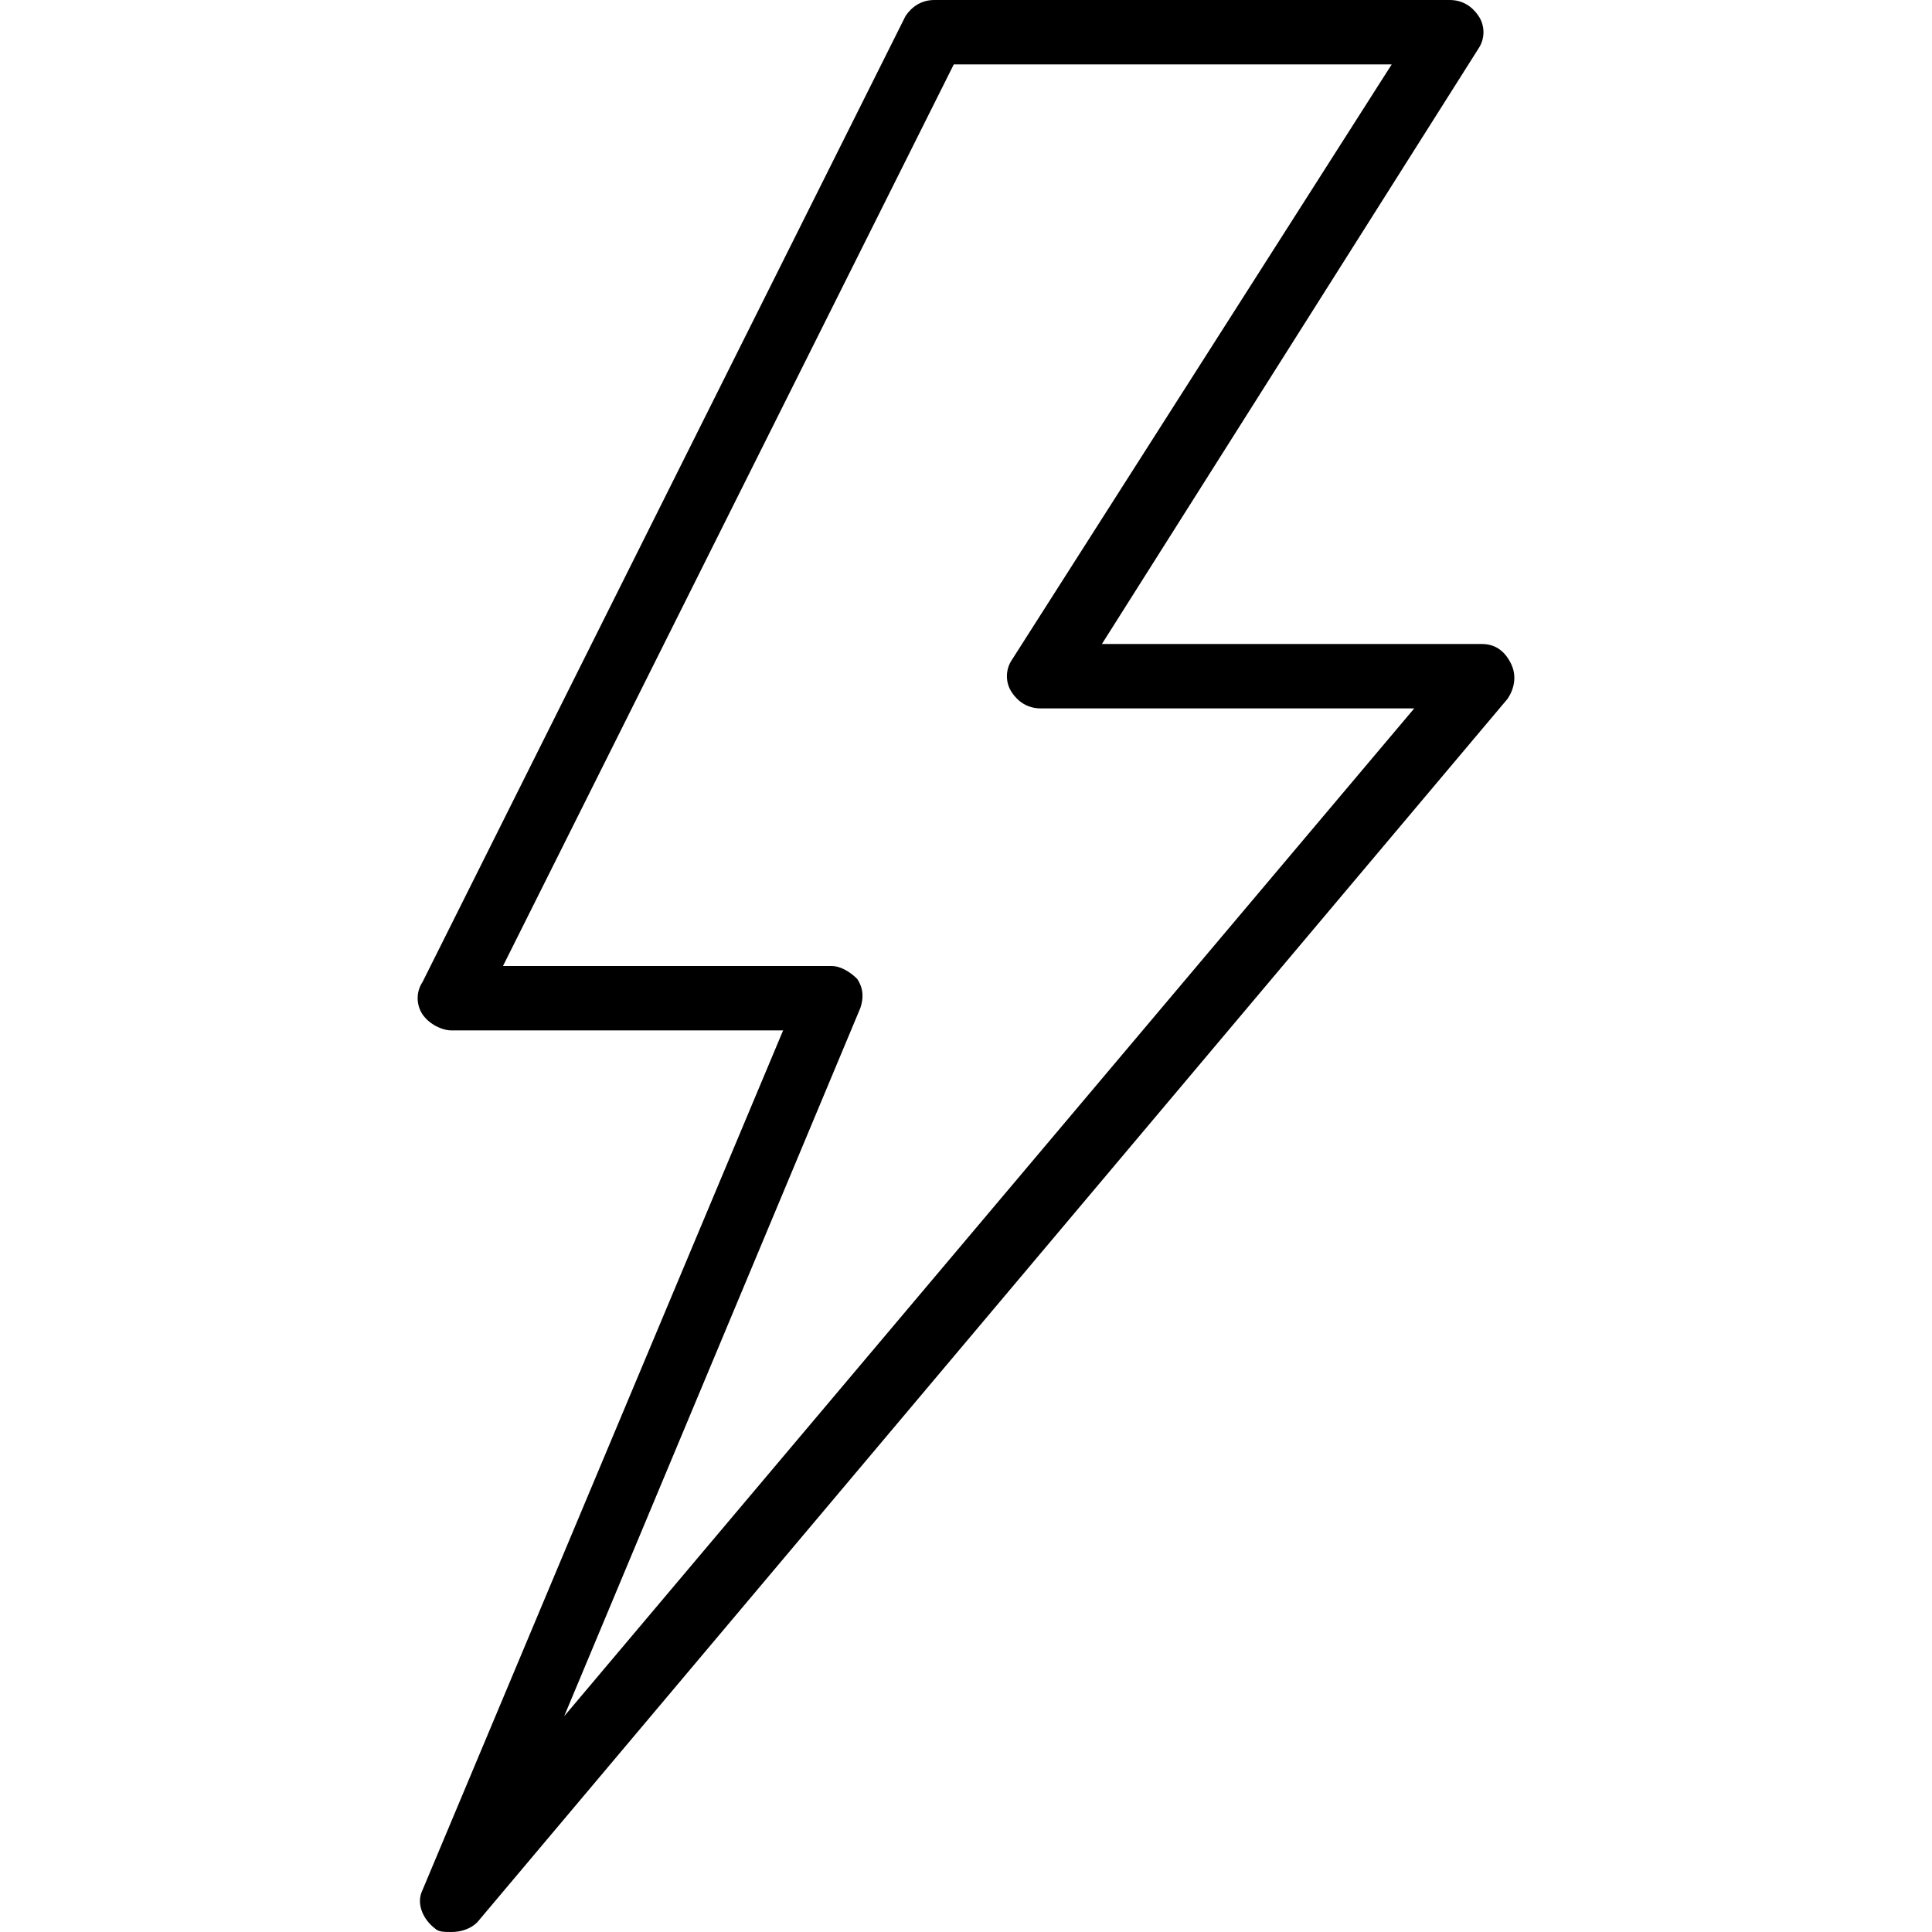
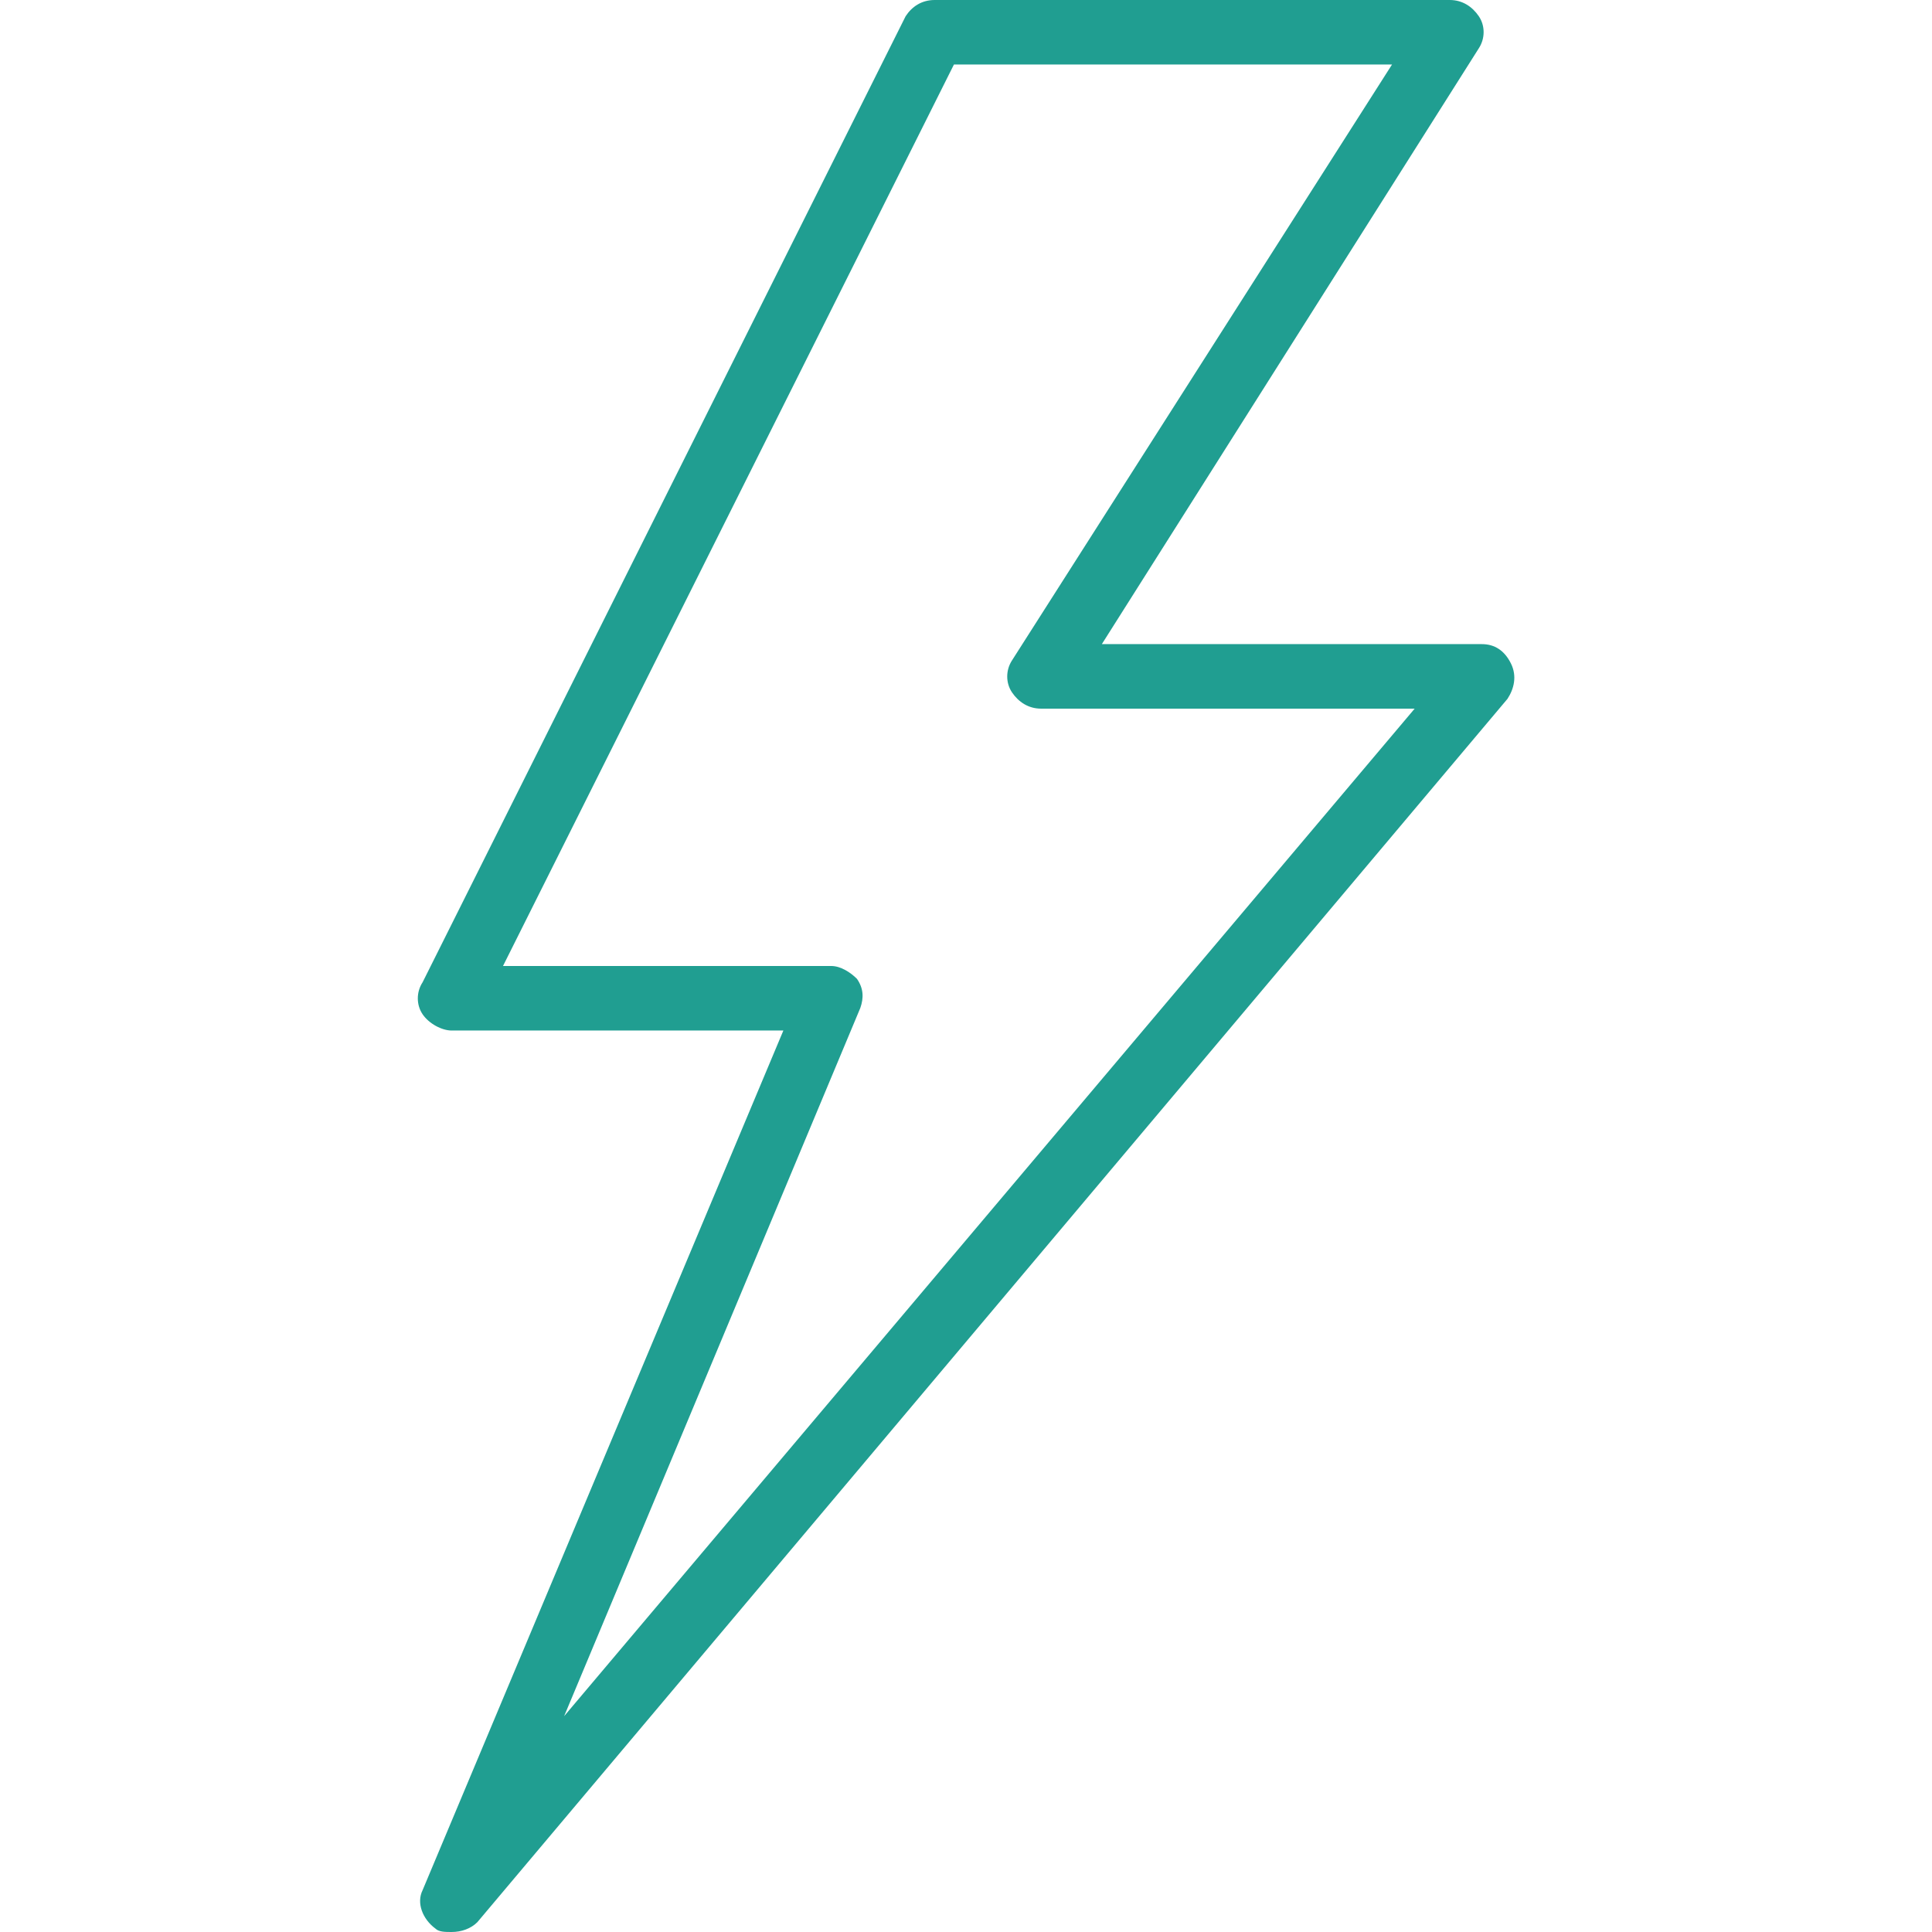
- <svg xmlns="http://www.w3.org/2000/svg" version="1.1" id="Layer_1" x="0px" y="0px" viewBox="0 0 512 512" style="enable-background:new 0 0 512 512;" xml:space="preserve">
+ <svg xmlns="http://www.w3.org/2000/svg" version="1.1" id="Layer_1" x="0px" y="0px" viewBox="-383 145 512 512" style="enable-background:new -383 145 512 512;" xml:space="preserve">
+   <style type="text/css">
+ 	.st0{fill:#209E91;}
+ </style>
  <g>
    <g>
-       <path d="M400.388,175.787c-1.707-3.413-4.267-5.12-7.68-5.12H292.015L391.855,12.8c1.707-2.56,1.707-5.973,0-8.533    S387.588,0,384.175,0H247.642c-3.413,0-5.973,1.707-7.68,4.267l-128,256c-1.707,2.56-1.707,5.973,0,8.533    c1.707,2.56,5.12,4.267,7.68,4.267h87.893l-95.573,227.84c-1.707,3.413,0,7.68,3.413,10.24c0.853,0.853,2.56,0.853,4.267,0.853    c2.56,0,5.12-0.853,6.827-2.56l273.067-324.267C401.242,182.613,402.095,179.2,400.388,175.787z M149.508,454.827l78.507-187.733    c0.853-2.56,0.853-5.12-0.853-7.68c-1.707-1.707-4.267-3.413-6.827-3.413h-87.04L252.762,17.067h116.053L268.122,174.933    c-1.707,2.56-1.707,5.973,0,8.533s4.267,4.267,7.68,4.267h98.987L149.508,454.827z" />
+       <path class="st0" d="M17.4,320.8c-1.7-3.4-4.3-5.1-7.7-5.1H-91L8.9,157.8c1.7-2.6,1.7-6,0-8.5S4.6,145,1.2,145h-136.5    c-3.4,0-6,1.7-7.7,4.3l-128,256c-1.7,2.6-1.7,6,0,8.5s5.1,4.3,7.7,4.3h87.9L-271,645.9c-1.7,3.4,0,7.7,3.4,10.2    c0.9,0.9,2.6,0.9,4.3,0.9c2.6,0,5.1-0.9,6.8-2.6L16.5,330.2C18.2,327.6,19.1,324.2,17.4,320.8z M-233.5,599.8l78.5-187.7    c0.9-2.6,0.9-5.1-0.9-7.7c-1.7-1.7-4.3-3.4-6.8-3.4h-87l119.5-238.9h116.1l-100.7,157.9c-1.7,2.6-1.7,6,0,8.5s4.3,4.3,7.7,4.3h99    L-233.5,599.8z" />
    </g>
  </g>
-   <g>
- </g>
-   <g>
- </g>
-   <g>
- </g>
-   <g>
- </g>
-   <g>
- </g>
-   <g>
- </g>
-   <g>
- </g>
-   <g>
- </g>
-   <g>
- </g>
-   <g>
- </g>
-   <g>
- </g>
-   <g>
- </g>
-   <g>
- </g>
-   <g>
- </g>
-   <g>
- </g>
</svg>
